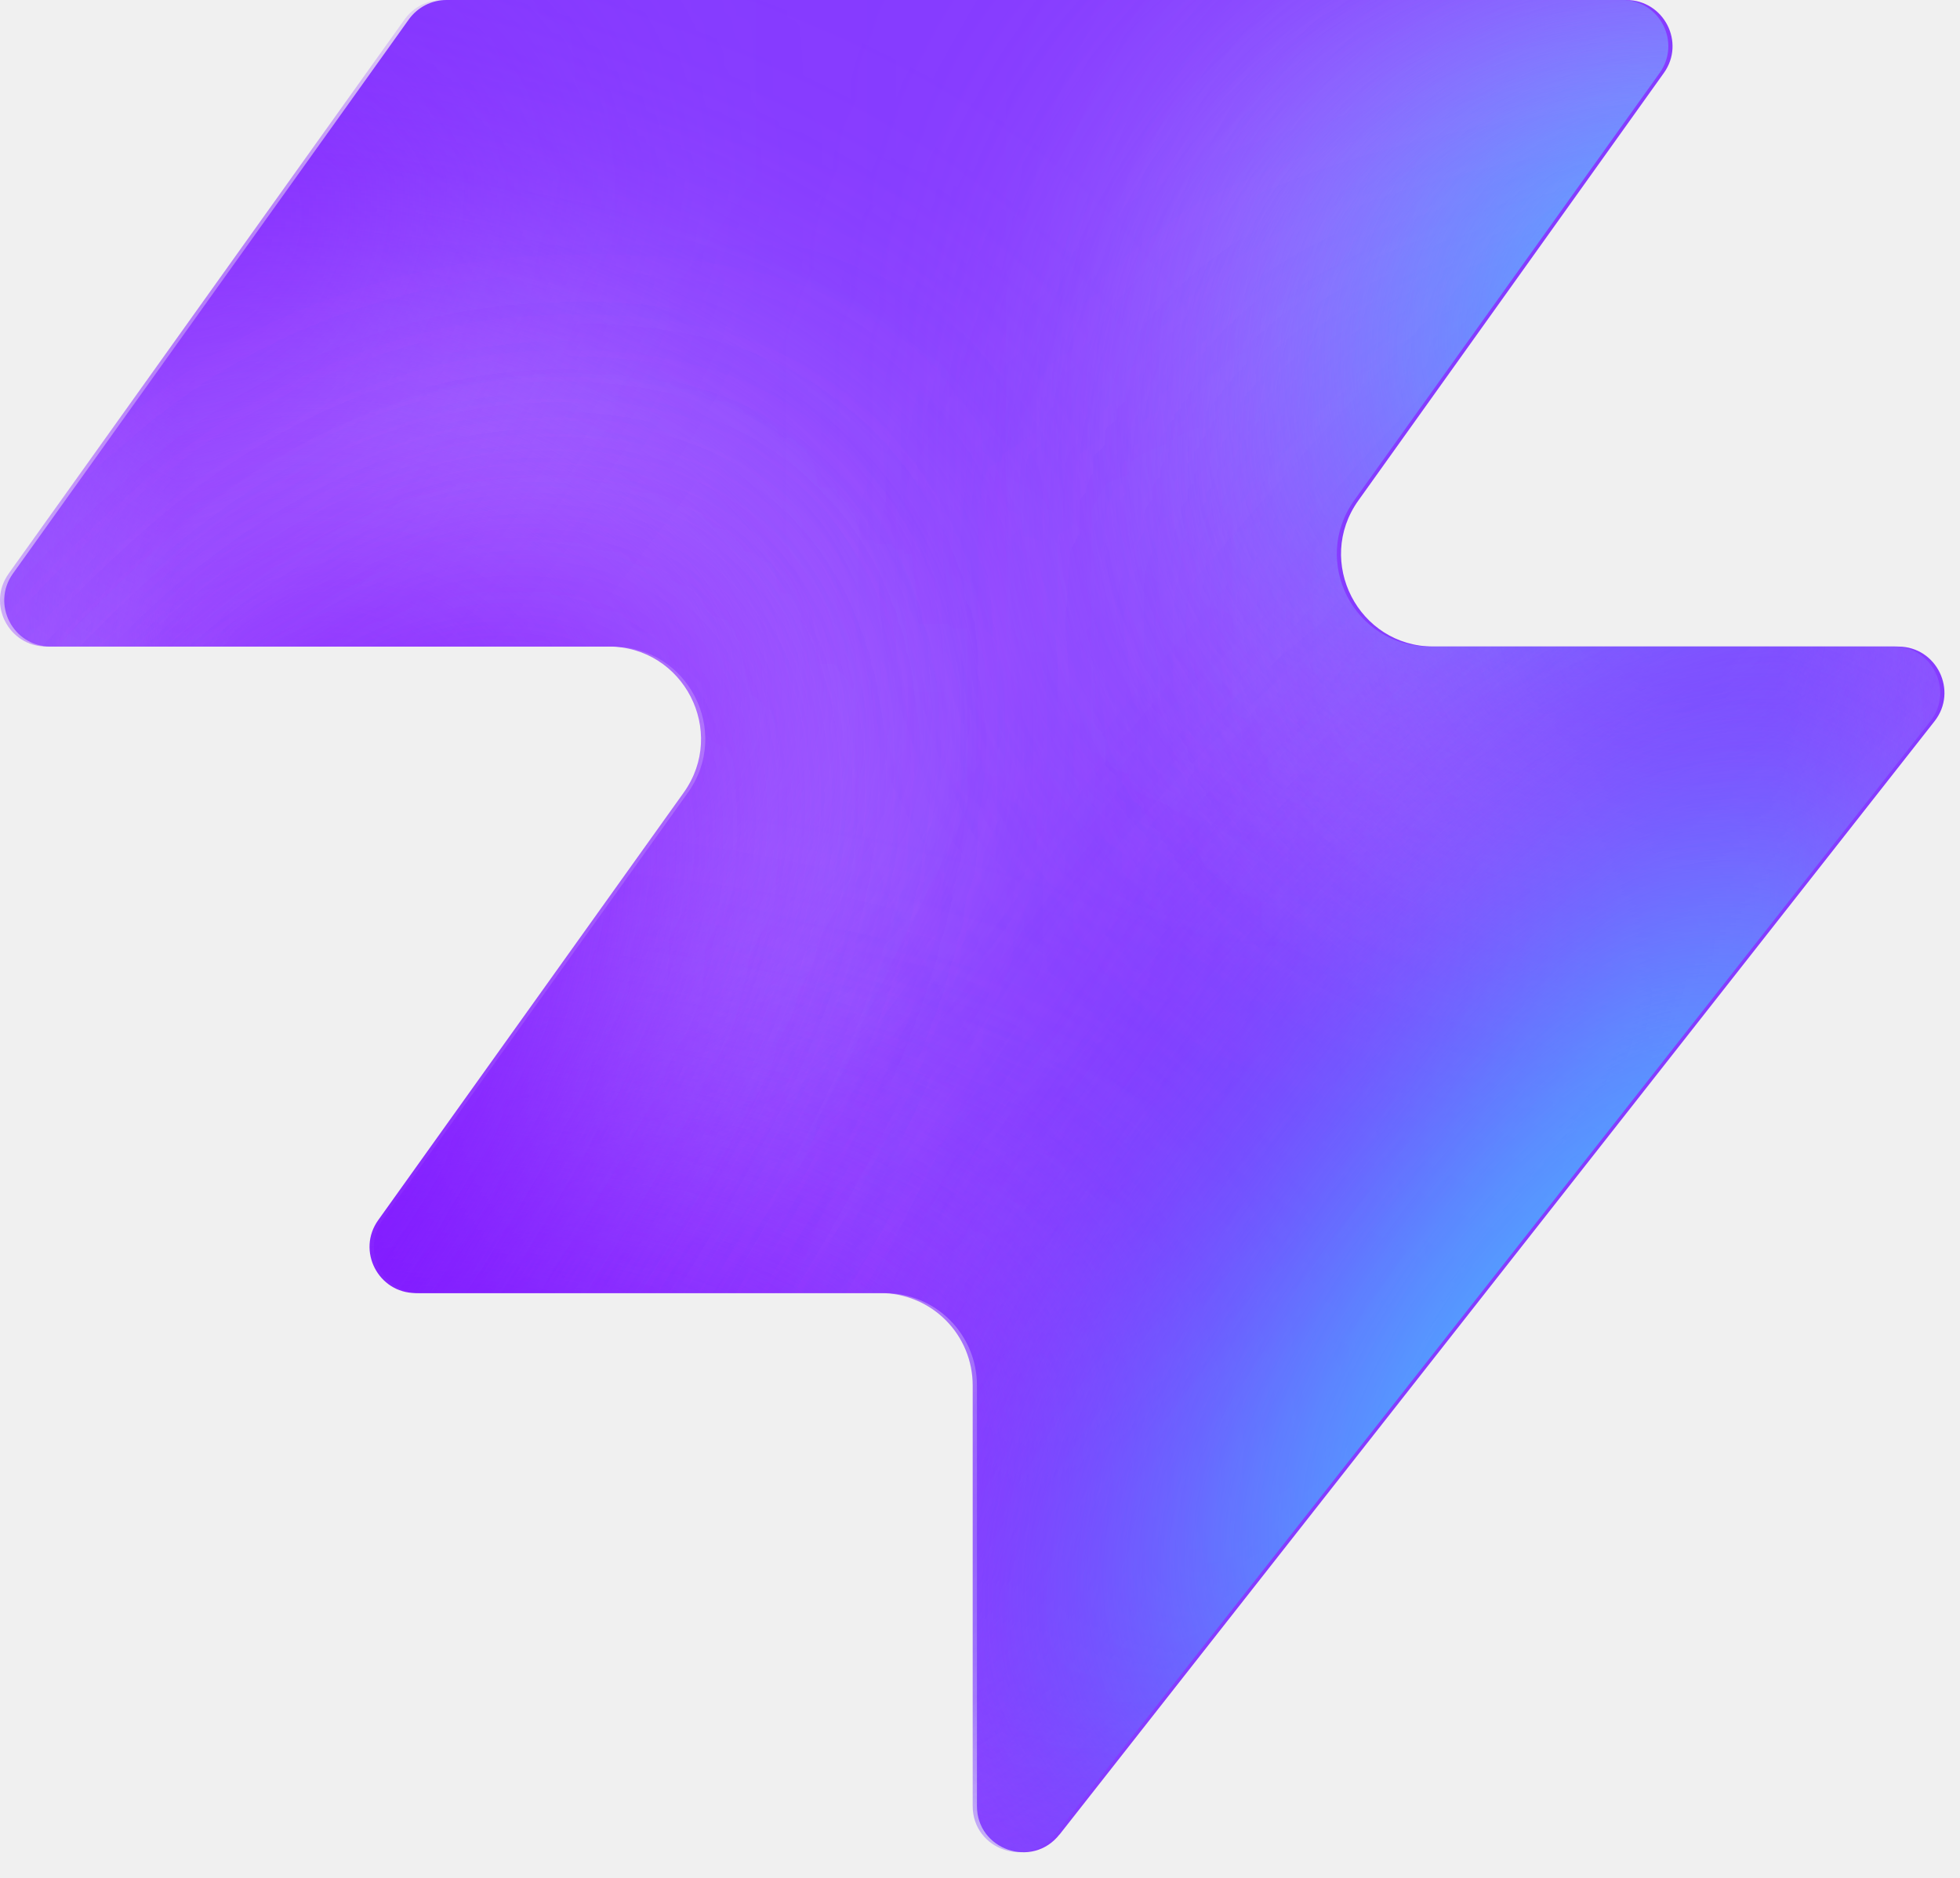
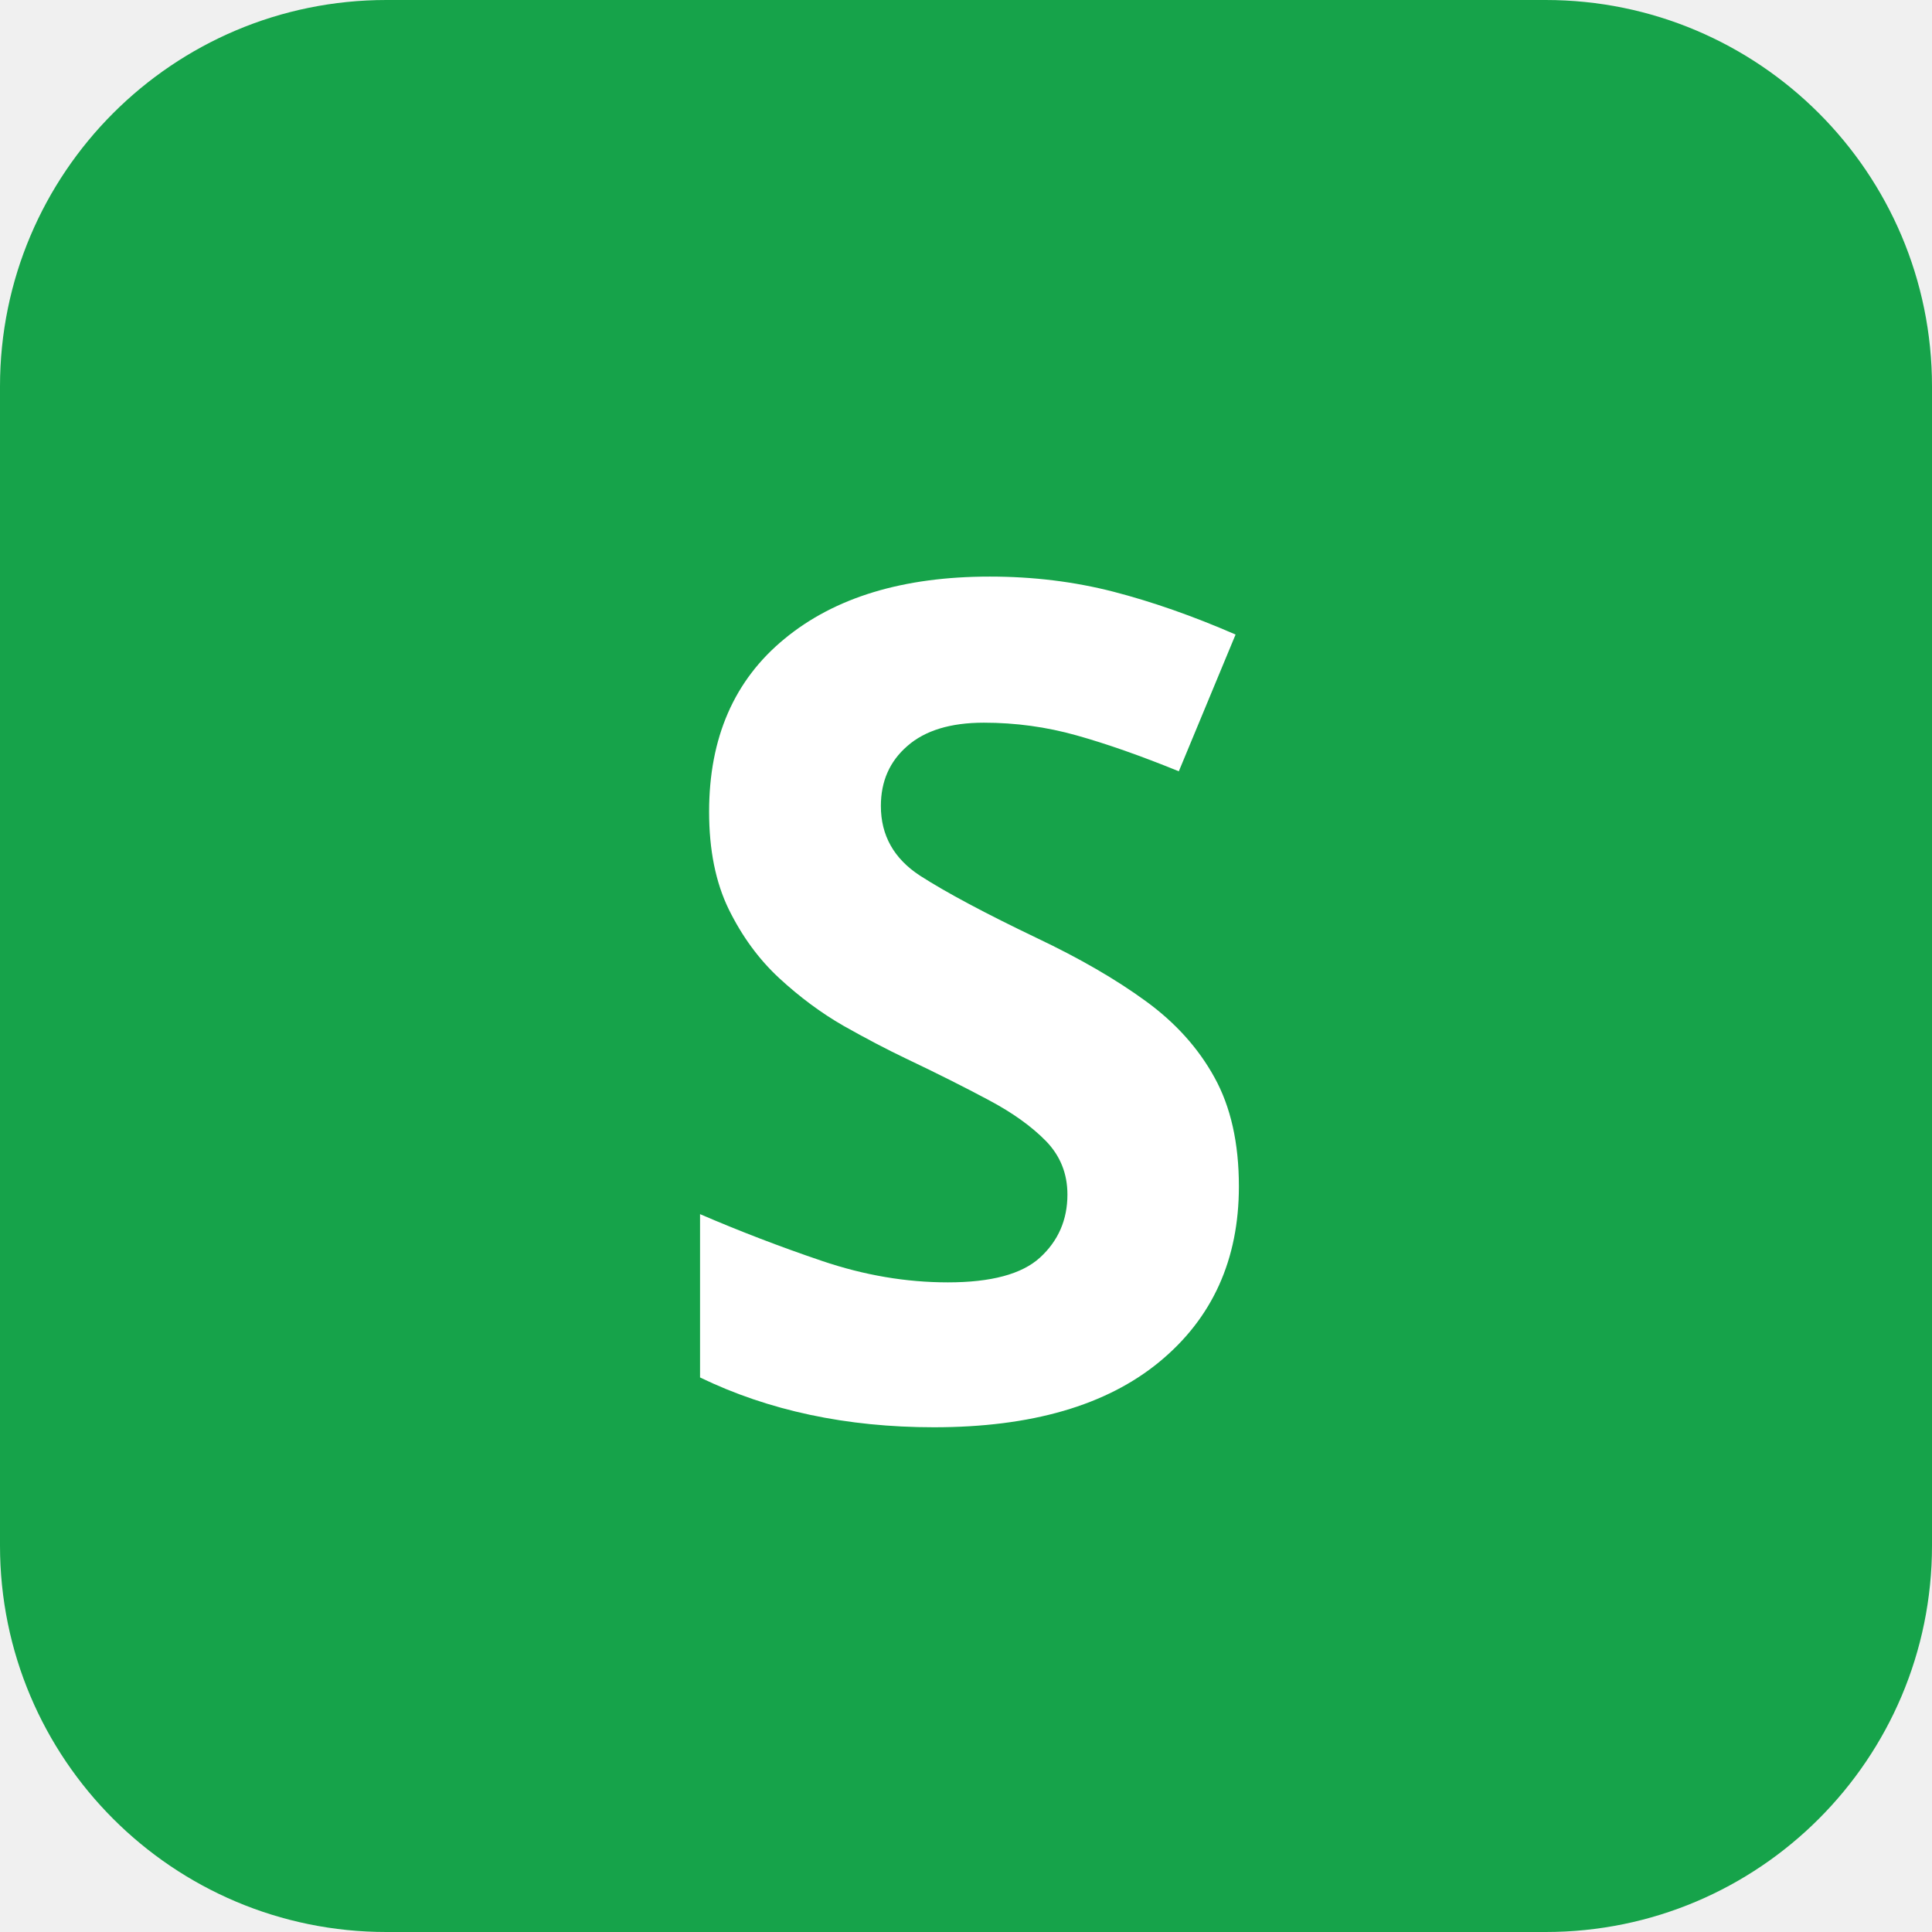
- <svg xmlns="http://www.w3.org/2000/svg" width="48" height="46" fill="none" viewBox="0 0 48 46">
-   <path fill="#863bff" d="M25.946 44.938c-.664.845-2.021.375-2.021-.698V33.937a2.26 2.26 0 0 0-2.262-2.262H10.287c-.92 0-1.456-1.04-.92-1.788l7.48-10.471c1.07-1.497 0-3.578-1.842-3.578H1.237c-.92 0-1.456-1.04-.92-1.788L10.013.474c.214-.297.556-.474.92-.474h28.894c.92 0 1.456 1.04.92 1.788l-7.48 10.471c-1.07 1.498 0 3.579 1.842 3.579h11.377c.943 0 1.473 1.088.89 1.83L25.947 44.94z" style="fill:#863bff;fill:color(display-p3 .525 .23 1);fill-opacity:1" />
-   <mask id="a" width="48" height="46" x="0" y="0" maskUnits="userSpaceOnUse" style="mask-type:alpha">
-     <path fill="#000" d="M25.842 44.938c-.664.844-2.021.375-2.021-.698V33.937a2.26 2.26 0 0 0-2.262-2.262H10.183c-.92 0-1.456-1.04-.92-1.788l7.48-10.471c1.07-1.498 0-3.579-1.842-3.579H1.133c-.92 0-1.456-1.04-.92-1.787L9.91.473c.214-.297.556-.474.92-.474h28.894c.92 0 1.456 1.04.92 1.788l-7.48 10.471c-1.07 1.498 0 3.578 1.842 3.578h11.377c.943 0 1.473 1.088.89 1.832L25.843 44.94z" style="fill:#000;fill-opacity:1" />
-   </mask>
-   <g mask="url(#a)">
-     <g filter="url(#b)">
-       <ellipse cx="5.508" cy="14.704" fill="#ede6ff" rx="5.508" ry="14.704" style="fill:#ede6ff;fill:color(display-p3 .927 .903 1);fill-opacity:1" transform="matrix(.00324 1 1 -.00324 -4.47 31.516)" />
-     </g>
-     <g filter="url(#c)">
-       <ellipse cx="10.399" cy="29.851" fill="#ede6ff" rx="10.399" ry="29.851" style="fill:#ede6ff;fill:color(display-p3 .927 .903 1);fill-opacity:1" transform="matrix(.00324 1 1 -.00324 -39.328 7.883)" />
-     </g>
-     <g filter="url(#d)">
-       <ellipse cx="5.508" cy="30.487" fill="#7e14ff" rx="5.508" ry="30.487" style="fill:#7e14ff;fill:color(display-p3 .492 .077 1);fill-opacity:1" transform="rotate(89.814 -25.913 -14.639)scale(1 -1)" />
-     </g>
-     <g filter="url(#e)">
-       <ellipse cx="5.508" cy="30.599" fill="#7e14ff" rx="5.508" ry="30.599" style="fill:#7e14ff;fill:color(display-p3 .492 .077 1);fill-opacity:1" transform="rotate(89.814 -32.644 -3.334)scale(1 -1)" />
-     </g>
-     <g filter="url(#f)">
-       <ellipse cx="5.508" cy="30.599" fill="#7e14ff" rx="5.508" ry="30.599" style="fill:#7e14ff;fill:color(display-p3 .492 .077 1);fill-opacity:1" transform="matrix(.00324 1 1 -.00324 -34.34 30.47)" />
-     </g>
-     <g filter="url(#g)">
-       <ellipse cx="14.072" cy="22.078" fill="#ede6ff" rx="14.072" ry="22.078" style="fill:#ede6ff;fill:color(display-p3 .927 .903 1);fill-opacity:1" transform="rotate(93.35 24.506 48.493)scale(-1 1)" />
-     </g>
-     <g filter="url(#h)">
-       <ellipse cx="3.47" cy="21.501" fill="#7e14ff" rx="3.47" ry="21.501" style="fill:#7e14ff;fill:color(display-p3 .492 .077 1);fill-opacity:1" transform="rotate(89.009 28.708 47.59)scale(-1 1)" />
-     </g>
-     <g filter="url(#i)">
-       <ellipse cx="3.47" cy="21.501" fill="#7e14ff" rx="3.47" ry="21.501" style="fill:#7e14ff;fill:color(display-p3 .492 .077 1);fill-opacity:1" transform="rotate(89.009 28.708 47.59)scale(-1 1)" />
-     </g>
-     <g filter="url(#j)">
-       <ellipse cx=".387" cy="8.972" fill="#7e14ff" rx="4.407" ry="29.108" style="fill:#7e14ff;fill:color(display-p3 .492 .077 1);fill-opacity:1" transform="rotate(39.51 .387 8.972)" />
-     </g>
-     <g filter="url(#k)">
-       <ellipse cx="47.523" cy="-6.092" fill="#7e14ff" rx="4.407" ry="29.108" style="fill:#7e14ff;fill:color(display-p3 .492 .077 1);fill-opacity:1" transform="rotate(37.892 47.523 -6.092)" />
-     </g>
-     <g filter="url(#l)">
-       <ellipse cx="41.412" cy="6.333" fill="#47bfff" rx="5.971" ry="9.665" style="fill:#47bfff;fill:color(display-p3 .28 .748 1);fill-opacity:1" transform="rotate(37.892 41.412 6.333)" />
-     </g>
-     <g filter="url(#m)">
-       <ellipse cx="-1.879" cy="38.332" fill="#7e14ff" rx="4.407" ry="29.108" style="fill:#7e14ff;fill:color(display-p3 .492 .077 1);fill-opacity:1" transform="rotate(37.892 -1.88 38.332)" />
-     </g>
-     <g filter="url(#n)">
-       <ellipse cx="-1.879" cy="38.332" fill="#7e14ff" rx="4.407" ry="29.108" style="fill:#7e14ff;fill:color(display-p3 .492 .077 1);fill-opacity:1" transform="rotate(37.892 -1.88 38.332)" />
-     </g>
-     <g filter="url(#o)">
-       <ellipse cx="35.651" cy="29.907" fill="#7e14ff" rx="4.407" ry="29.108" style="fill:#7e14ff;fill:color(display-p3 .492 .077 1);fill-opacity:1" transform="rotate(37.892 35.651 29.907)" />
-     </g>
-     <g filter="url(#p)">
-       <ellipse cx="38.418" cy="32.4" fill="#47bfff" rx="5.971" ry="15.297" style="fill:#47bfff;fill:color(display-p3 .28 .748 1);fill-opacity:1" transform="rotate(37.892 38.418 32.4)" />
-     </g>
-   </g>
-   <defs>
-     <filter id="b" width="60.045" height="41.654" x="-19.77" y="16.149" color-interpolation-filters="sRGB" filterUnits="userSpaceOnUse">
-       <feFlood flood-opacity="0" result="BackgroundImageFix" />
-       <feBlend in="SourceGraphic" in2="BackgroundImageFix" result="shape" />
-       <feGaussianBlur result="effect1_foregroundBlur_2002_17158" stdDeviation="7.659" />
-     </filter>
-     <filter id="c" width="90.34" height="51.437" x="-54.613" y="-7.533" color-interpolation-filters="sRGB" filterUnits="userSpaceOnUse">
-       <feFlood flood-opacity="0" result="BackgroundImageFix" />
-       <feBlend in="SourceGraphic" in2="BackgroundImageFix" result="shape" />
-       <feGaussianBlur result="effect1_foregroundBlur_2002_17158" stdDeviation="7.659" />
-     </filter>
-     <filter id="d" width="79.355" height="29.4" x="-49.64" y="2.03" color-interpolation-filters="sRGB" filterUnits="userSpaceOnUse">
-       <feFlood flood-opacity="0" result="BackgroundImageFix" />
-       <feBlend in="SourceGraphic" in2="BackgroundImageFix" result="shape" />
-       <feGaussianBlur result="effect1_foregroundBlur_2002_17158" stdDeviation="4.596" />
-     </filter>
-     <filter id="e" width="79.579" height="29.4" x="-45.045" y="20.029" color-interpolation-filters="sRGB" filterUnits="userSpaceOnUse">
-       <feFlood flood-opacity="0" result="BackgroundImageFix" />
-       <feBlend in="SourceGraphic" in2="BackgroundImageFix" result="shape" />
-       <feGaussianBlur result="effect1_foregroundBlur_2002_17158" stdDeviation="4.596" />
-     </filter>
-     <filter id="f" width="79.579" height="29.4" x="-43.513" y="21.178" color-interpolation-filters="sRGB" filterUnits="userSpaceOnUse">
-       <feFlood flood-opacity="0" result="BackgroundImageFix" />
-       <feBlend in="SourceGraphic" in2="BackgroundImageFix" result="shape" />
-       <feGaussianBlur result="effect1_foregroundBlur_2002_17158" stdDeviation="4.596" />
-     </filter>
-     <filter id="g" width="74.749" height="58.852" x="15.756" y="-17.901" color-interpolation-filters="sRGB" filterUnits="userSpaceOnUse">
-       <feFlood flood-opacity="0" result="BackgroundImageFix" />
-       <feBlend in="SourceGraphic" in2="BackgroundImageFix" result="shape" />
-       <feGaussianBlur result="effect1_foregroundBlur_2002_17158" stdDeviation="7.659" />
-     </filter>
-     <filter id="h" width="61.377" height="25.362" x="23.548" y="2.284" color-interpolation-filters="sRGB" filterUnits="userSpaceOnUse">
-       <feFlood flood-opacity="0" result="BackgroundImageFix" />
-       <feBlend in="SourceGraphic" in2="BackgroundImageFix" result="shape" />
-       <feGaussianBlur result="effect1_foregroundBlur_2002_17158" stdDeviation="4.596" />
-     </filter>
-     <filter id="i" width="61.377" height="25.362" x="23.548" y="2.284" color-interpolation-filters="sRGB" filterUnits="userSpaceOnUse">
-       <feFlood flood-opacity="0" result="BackgroundImageFix" />
-       <feBlend in="SourceGraphic" in2="BackgroundImageFix" result="shape" />
-       <feGaussianBlur result="effect1_foregroundBlur_2002_17158" stdDeviation="4.596" />
-     </filter>
-     <filter id="j" width="56.045" height="63.649" x="-27.636" y="-22.853" color-interpolation-filters="sRGB" filterUnits="userSpaceOnUse">
-       <feFlood flood-opacity="0" result="BackgroundImageFix" />
-       <feBlend in="SourceGraphic" in2="BackgroundImageFix" result="shape" />
-       <feGaussianBlur result="effect1_foregroundBlur_2002_17158" stdDeviation="4.596" />
-     </filter>
-     <filter id="k" width="54.814" height="64.646" x="20.116" y="-38.415" color-interpolation-filters="sRGB" filterUnits="userSpaceOnUse">
-       <feFlood flood-opacity="0" result="BackgroundImageFix" />
-       <feBlend in="SourceGraphic" in2="BackgroundImageFix" result="shape" />
-       <feGaussianBlur result="effect1_foregroundBlur_2002_17158" stdDeviation="4.596" />
-     </filter>
-     <filter id="l" width="33.541" height="35.313" x="24.641" y="-11.323" color-interpolation-filters="sRGB" filterUnits="userSpaceOnUse">
-       <feFlood flood-opacity="0" result="BackgroundImageFix" />
-       <feBlend in="SourceGraphic" in2="BackgroundImageFix" result="shape" />
-       <feGaussianBlur result="effect1_foregroundBlur_2002_17158" stdDeviation="4.596" />
-     </filter>
-     <filter id="m" width="54.814" height="64.646" x="-29.286" y="6.009" color-interpolation-filters="sRGB" filterUnits="userSpaceOnUse">
-       <feFlood flood-opacity="0" result="BackgroundImageFix" />
-       <feBlend in="SourceGraphic" in2="BackgroundImageFix" result="shape" />
-       <feGaussianBlur result="effect1_foregroundBlur_2002_17158" stdDeviation="4.596" />
-     </filter>
-     <filter id="n" width="54.814" height="64.646" x="-29.286" y="6.009" color-interpolation-filters="sRGB" filterUnits="userSpaceOnUse">
-       <feFlood flood-opacity="0" result="BackgroundImageFix" />
-       <feBlend in="SourceGraphic" in2="BackgroundImageFix" result="shape" />
-       <feGaussianBlur result="effect1_foregroundBlur_2002_17158" stdDeviation="4.596" />
-     </filter>
-     <filter id="o" width="54.814" height="64.646" x="8.244" y="-2.416" color-interpolation-filters="sRGB" filterUnits="userSpaceOnUse">
-       <feFlood flood-opacity="0" result="BackgroundImageFix" />
-       <feBlend in="SourceGraphic" in2="BackgroundImageFix" result="shape" />
-       <feGaussianBlur result="effect1_foregroundBlur_2002_17158" stdDeviation="4.596" />
-     </filter>
-     <filter id="p" width="39.409" height="43.623" x="18.713" y="10.588" color-interpolation-filters="sRGB" filterUnits="userSpaceOnUse">
-       <feFlood flood-opacity="0" result="BackgroundImageFix" />
-       <feBlend in="SourceGraphic" in2="BackgroundImageFix" result="shape" />
-       <feGaussianBlur result="effect1_foregroundBlur_2002_17158" stdDeviation="4.596" />
-     </filter>
-   </defs>
+ <svg xmlns="http://www.w3.org/2000/svg" viewBox="0 0 100 100">
+   <rect width="100" height="100" rx="20" fill="#16a34a" />
+   <text x="50" y="50" font-family="sans-serif" font-weight="bold" font-size="60" fill="#ffffff" text-anchor="middle" dominant-baseline="central">S</text>
</svg>
